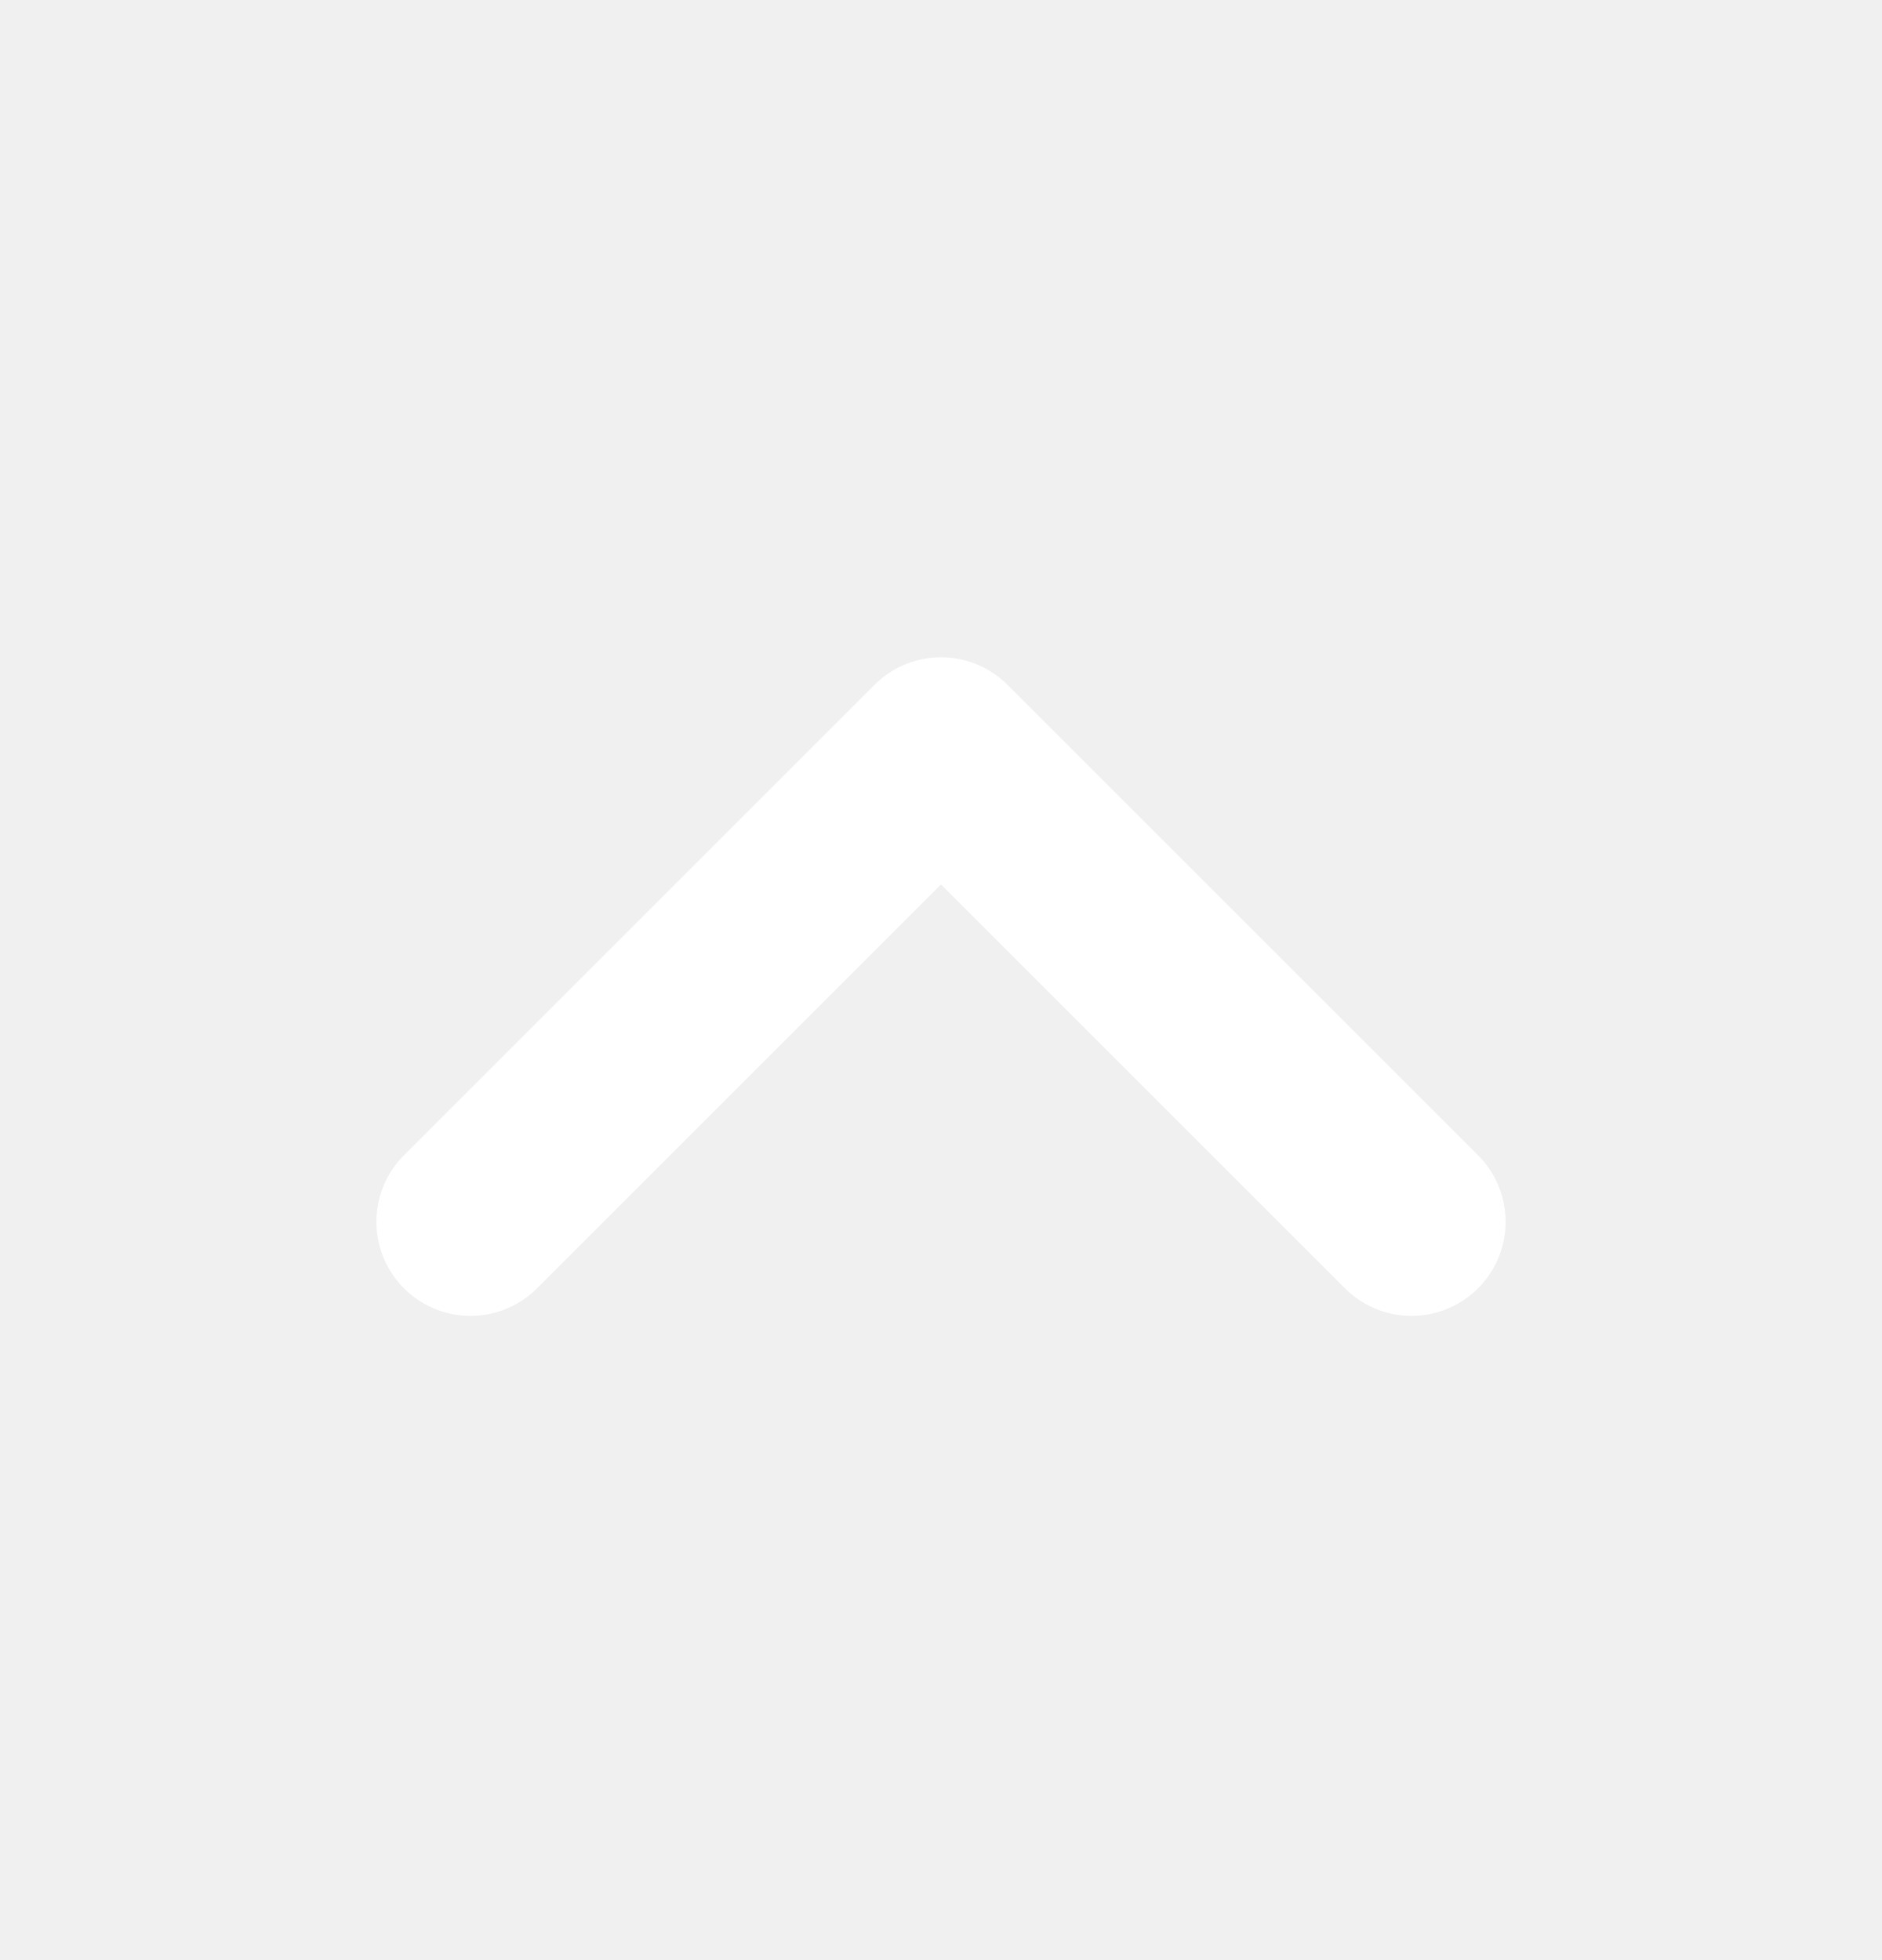
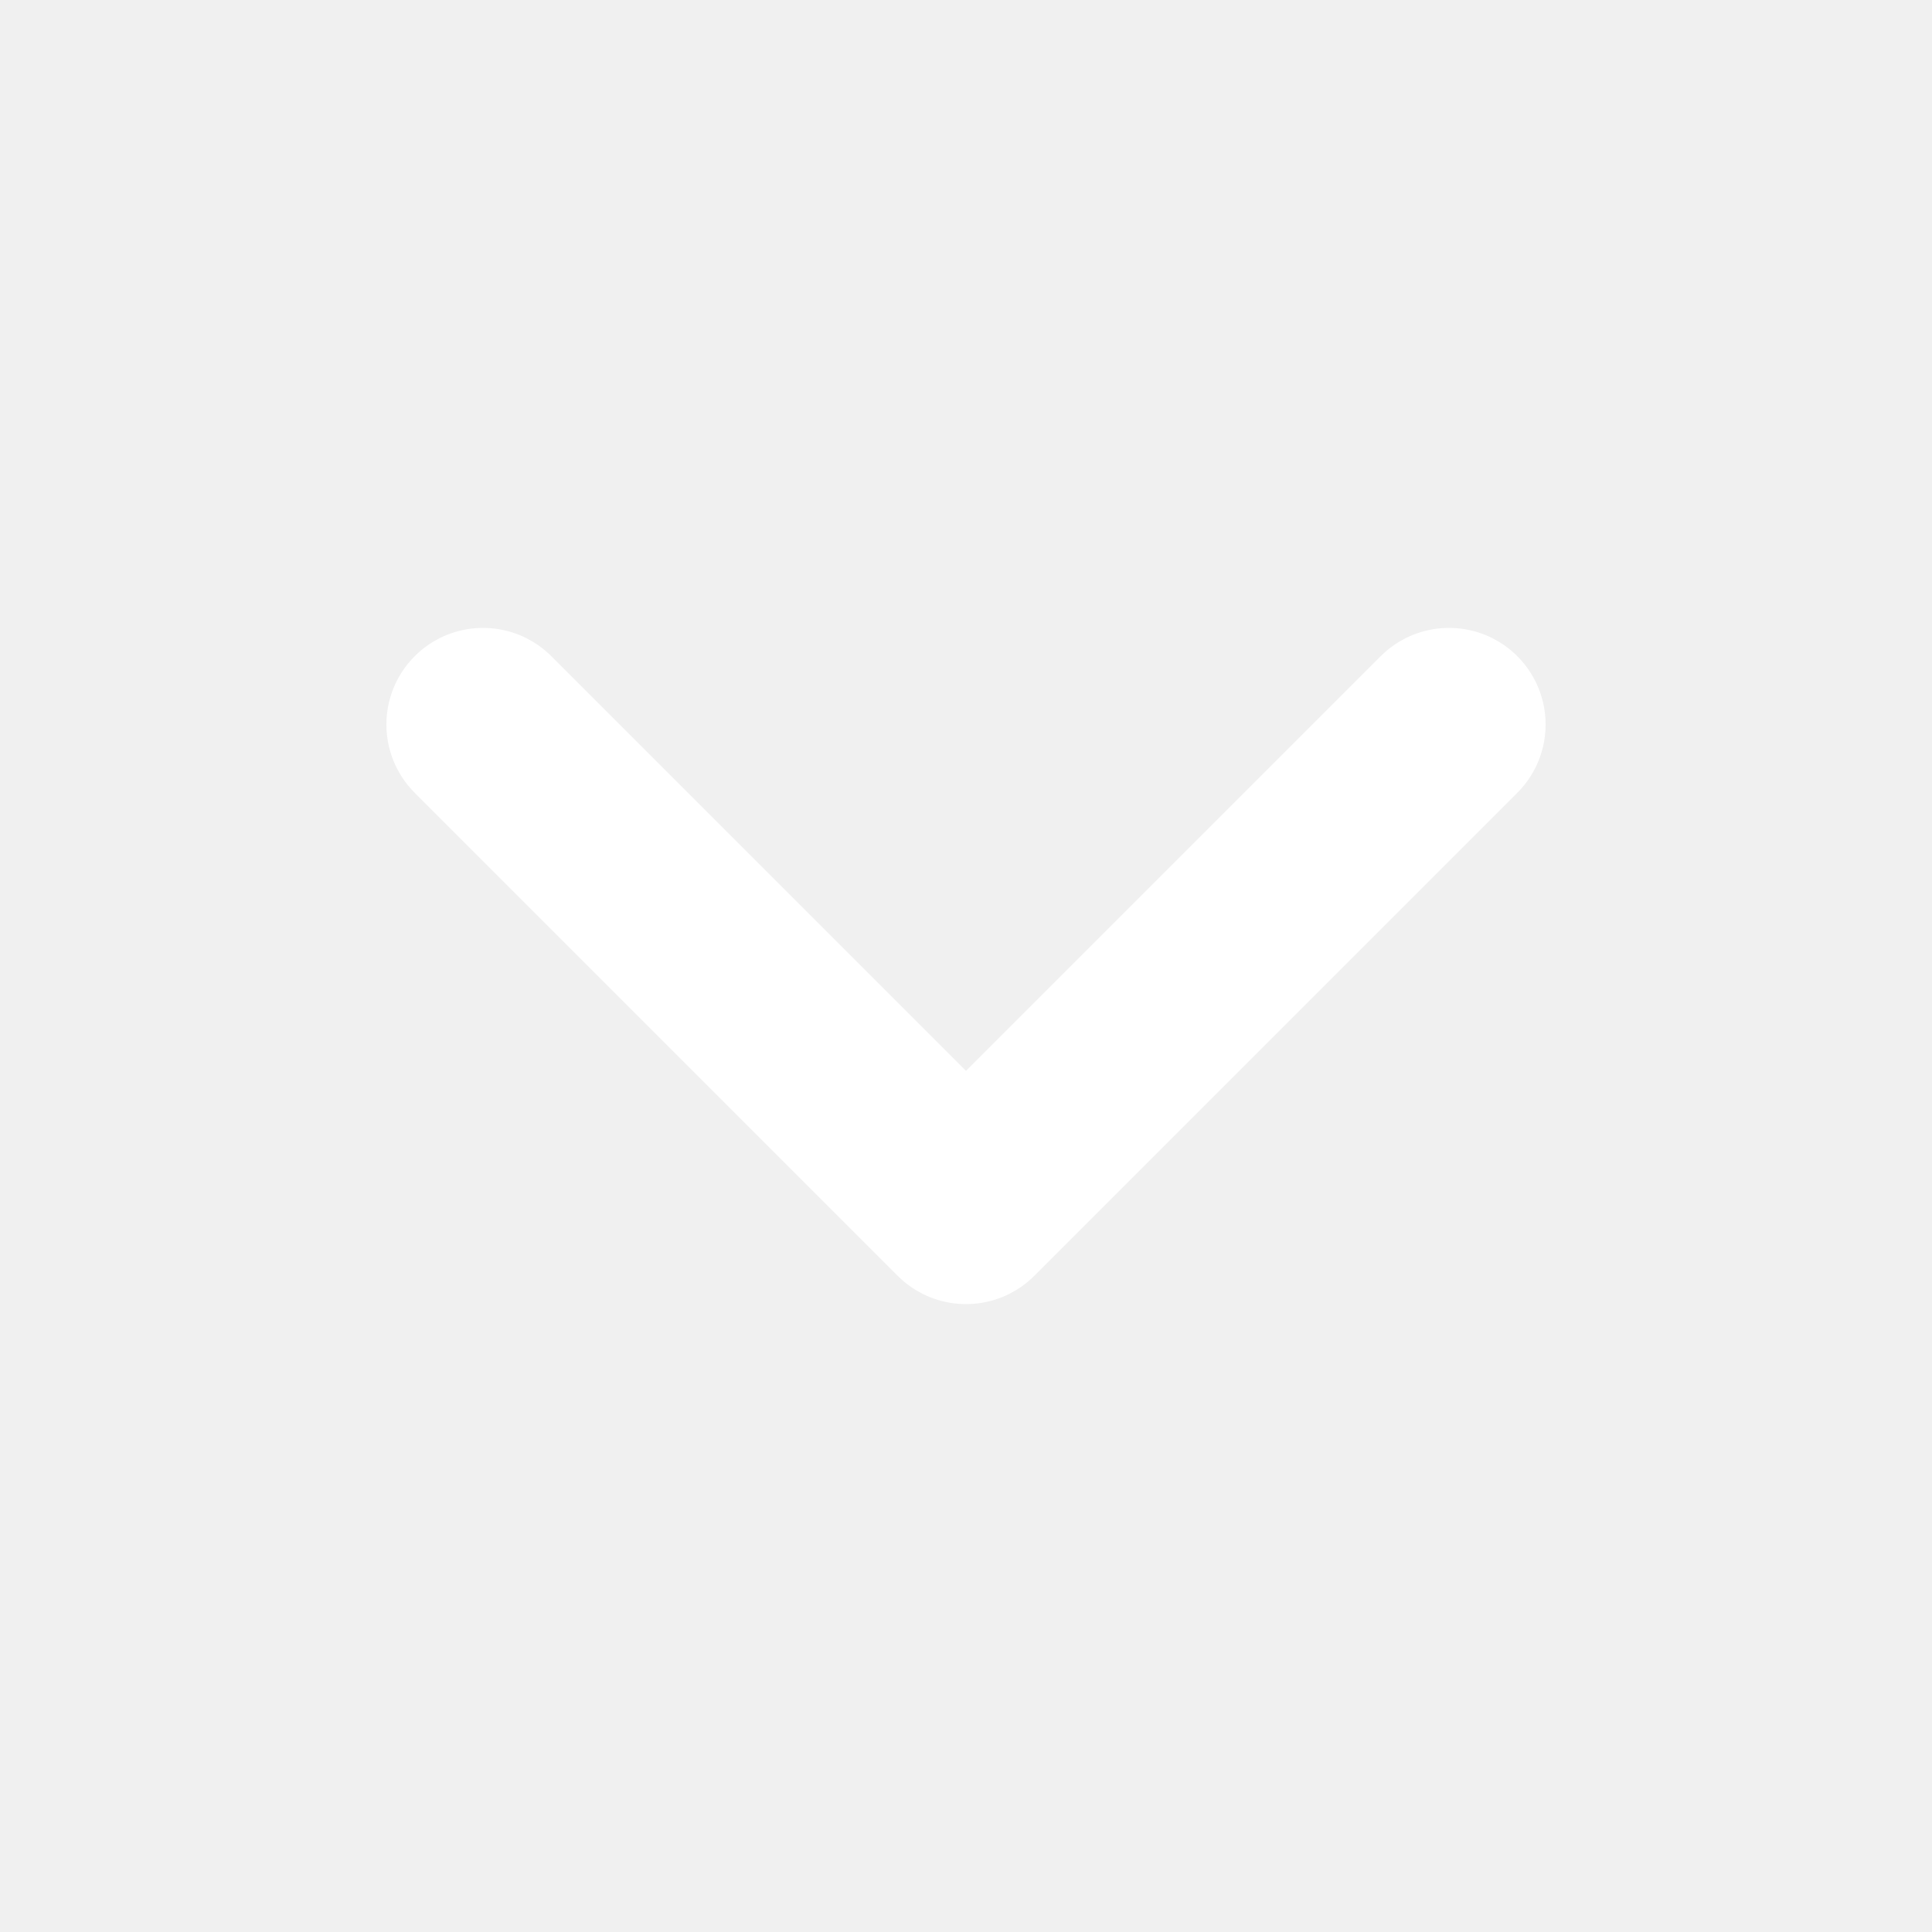
- <svg xmlns="http://www.w3.org/2000/svg" width="24" height="25" viewBox="0 0 24 25" fill="none">
-   <path d="M18 15.584L12 9.584L6 15.584" stroke="white" stroke-width="2.4" stroke-linecap="round" stroke-linejoin="round" />
+ <svg xmlns="http://www.w3.org/2000/svg" width="24" height="24" viewBox="0 0 24 24" fill="none">
+   <path d="M18 9L12 15L6 9" stroke="white" stroke-width="2.4" stroke-linecap="round" stroke-linejoin="round" />
</svg>
